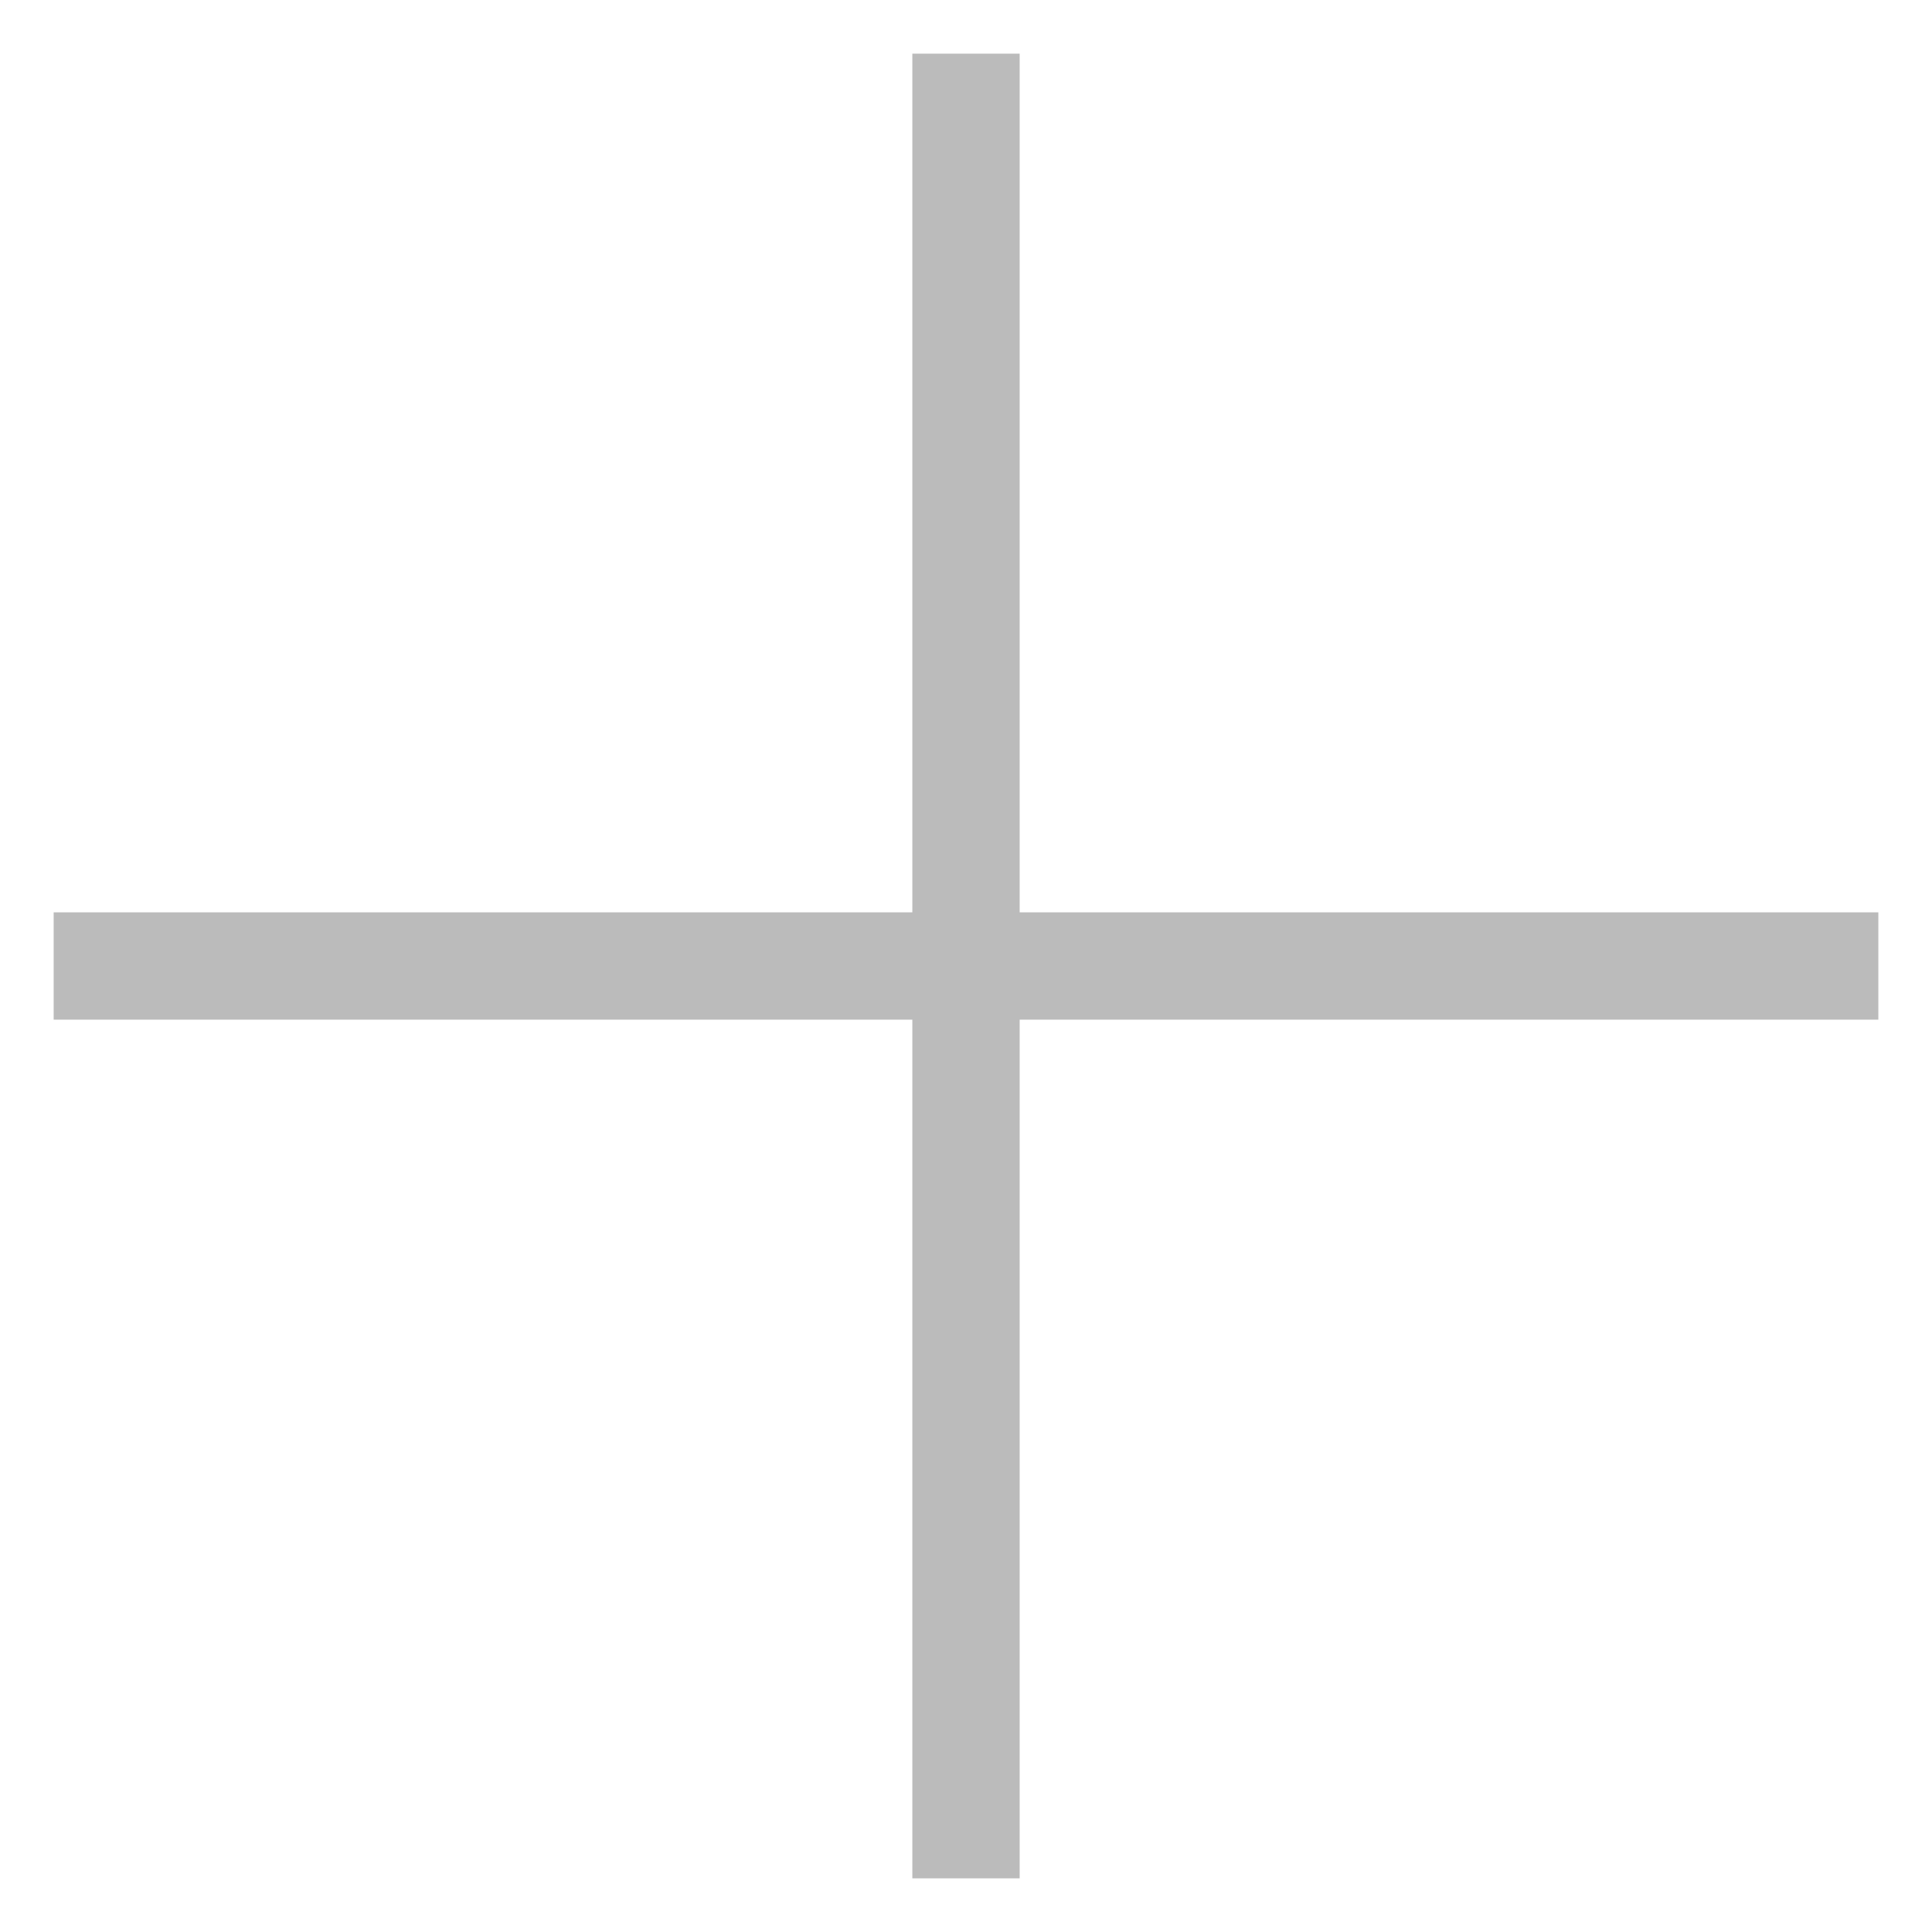
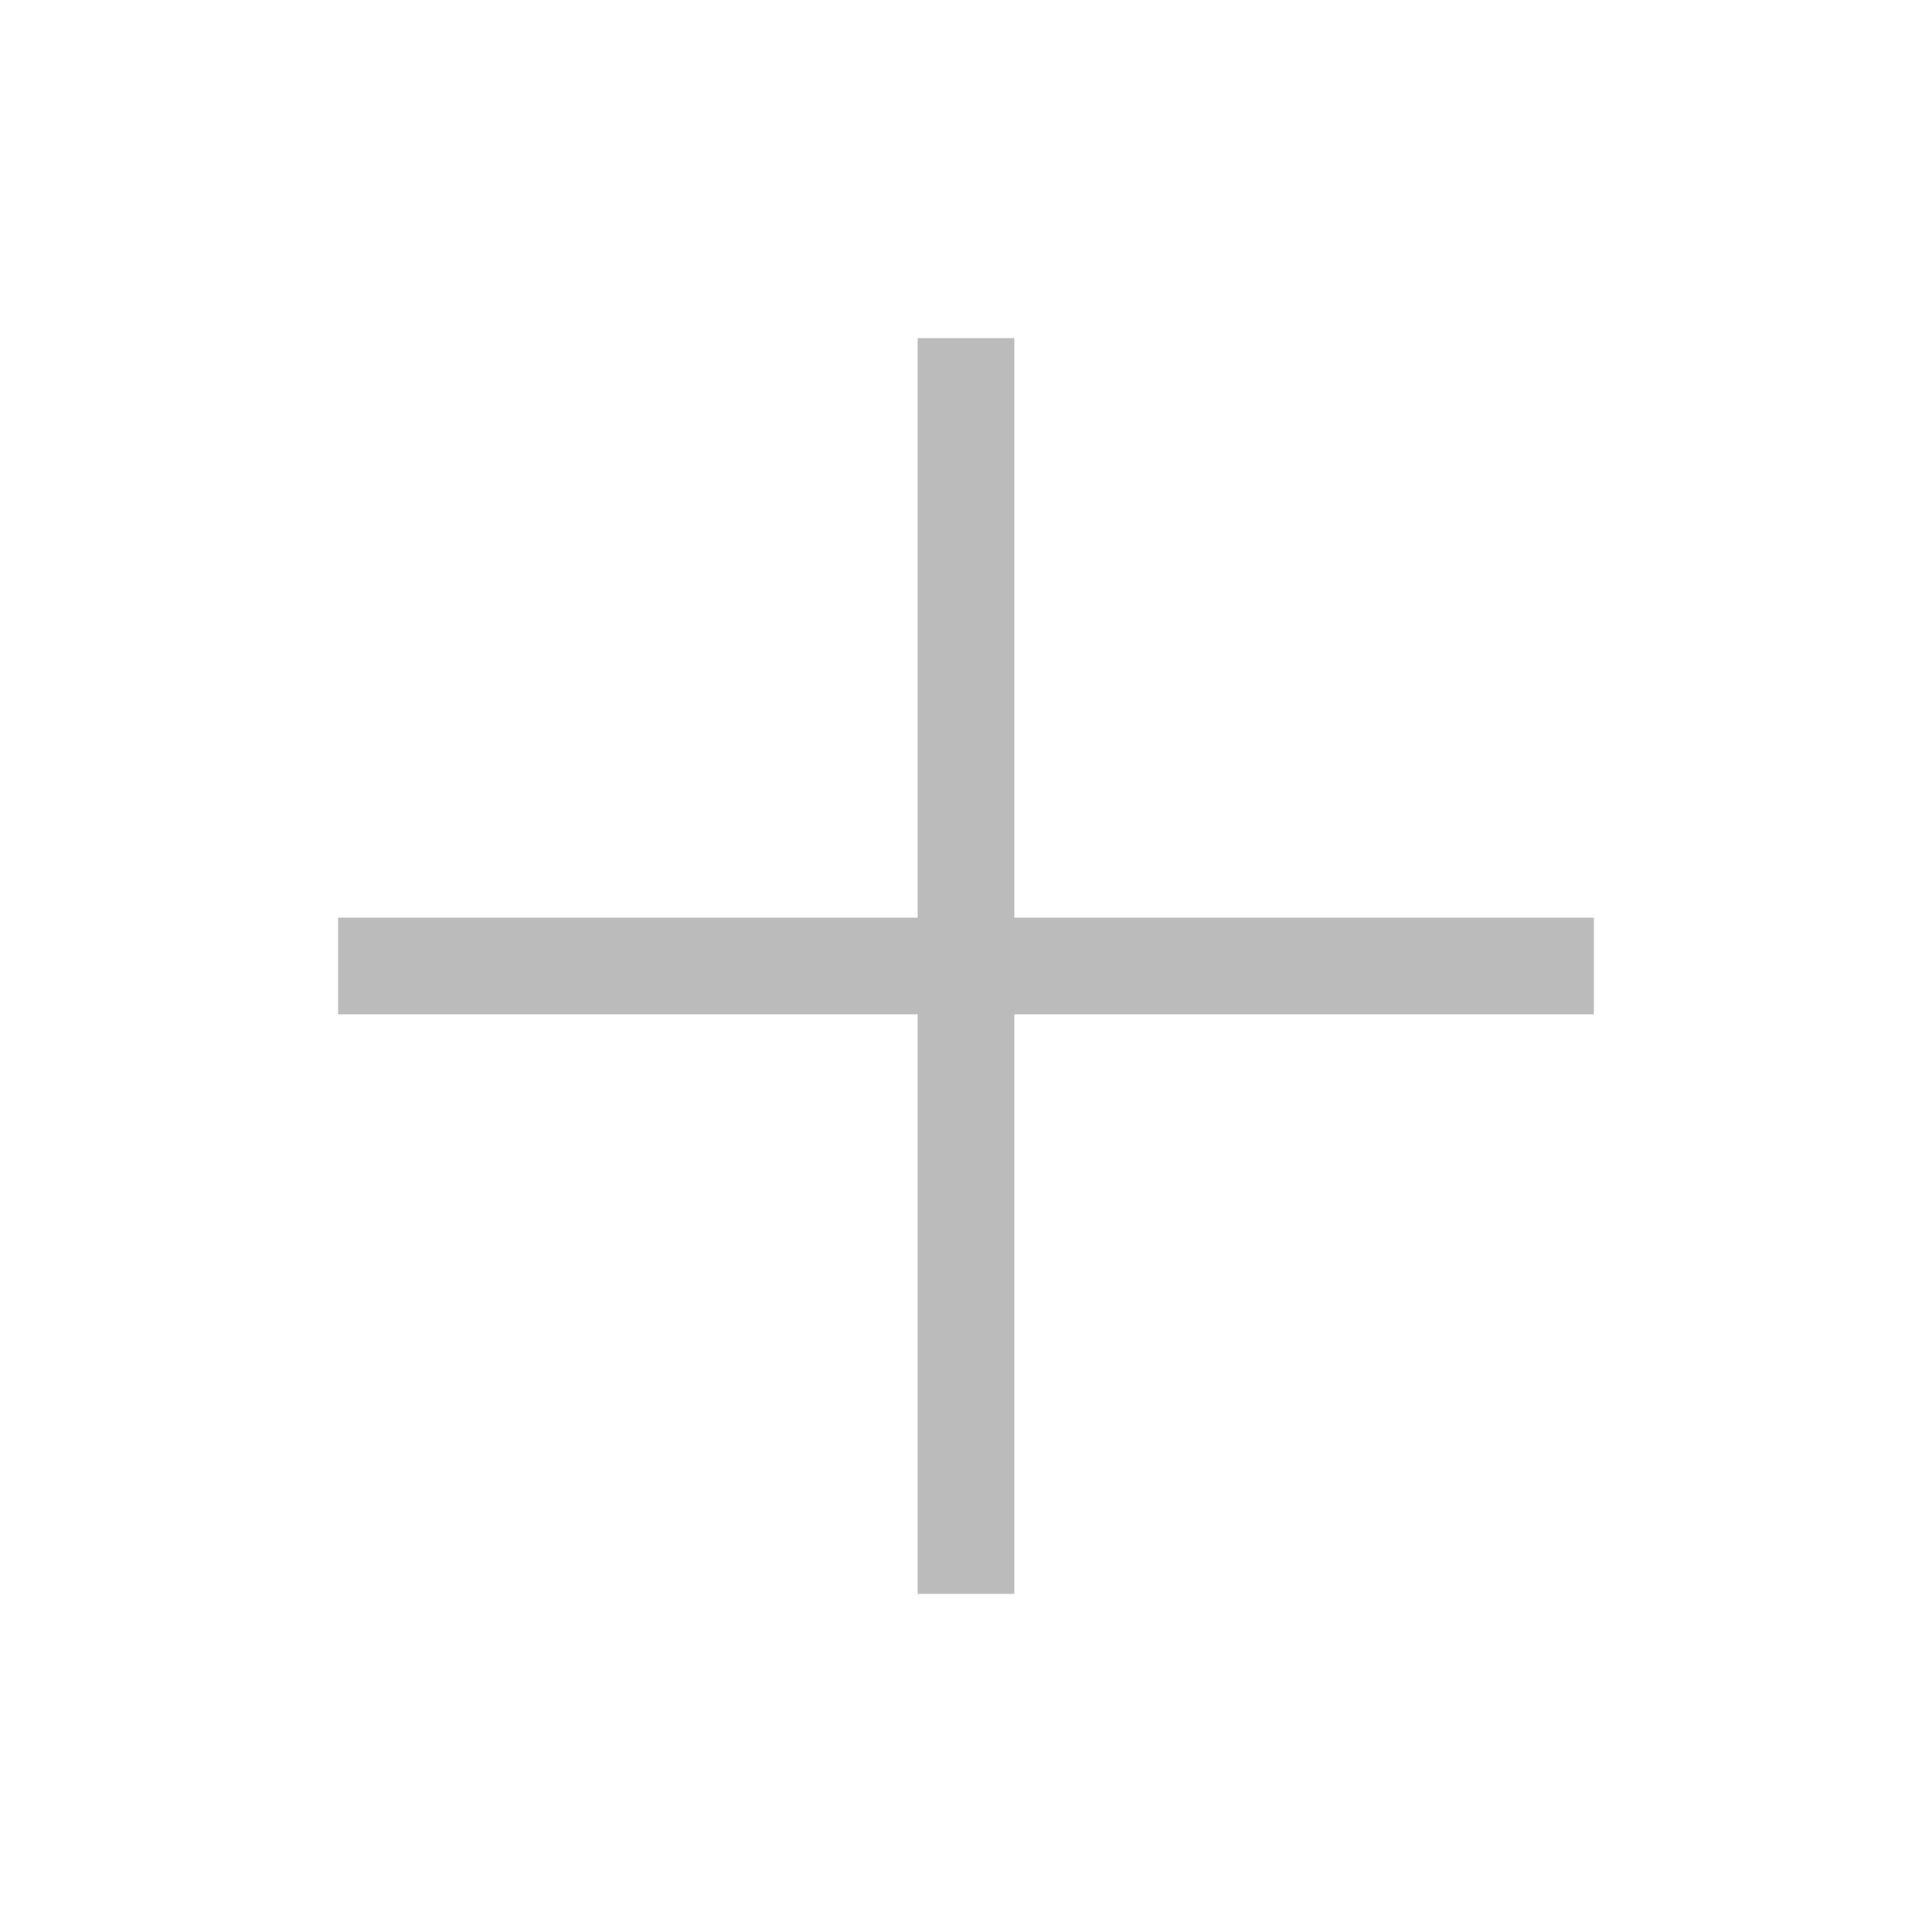
- <svg xmlns="http://www.w3.org/2000/svg" width="18" height="18" viewBox="0 0 18 18" fill="none">
-   <g id="Group 272">
-     <path id="Vector 25" d="M1 9H17" stroke="#BBBBBB" stroke-linecap="square" />
-     <path id="Vector 26" d="M9 17L9 1" stroke="#BBBBBB" stroke-linecap="square" />
-   </g>
+ <svg xmlns="http://www.w3.org/2000/svg" width="20" height="20" viewBox="0 0 20 20" fill="none">
+   <path d="M4 10H16" stroke="#BBBBBB" stroke-linecap="square" />
+   <path d="M10 16V4" stroke="#BBBBBB" stroke-linecap="square" />
</svg>
